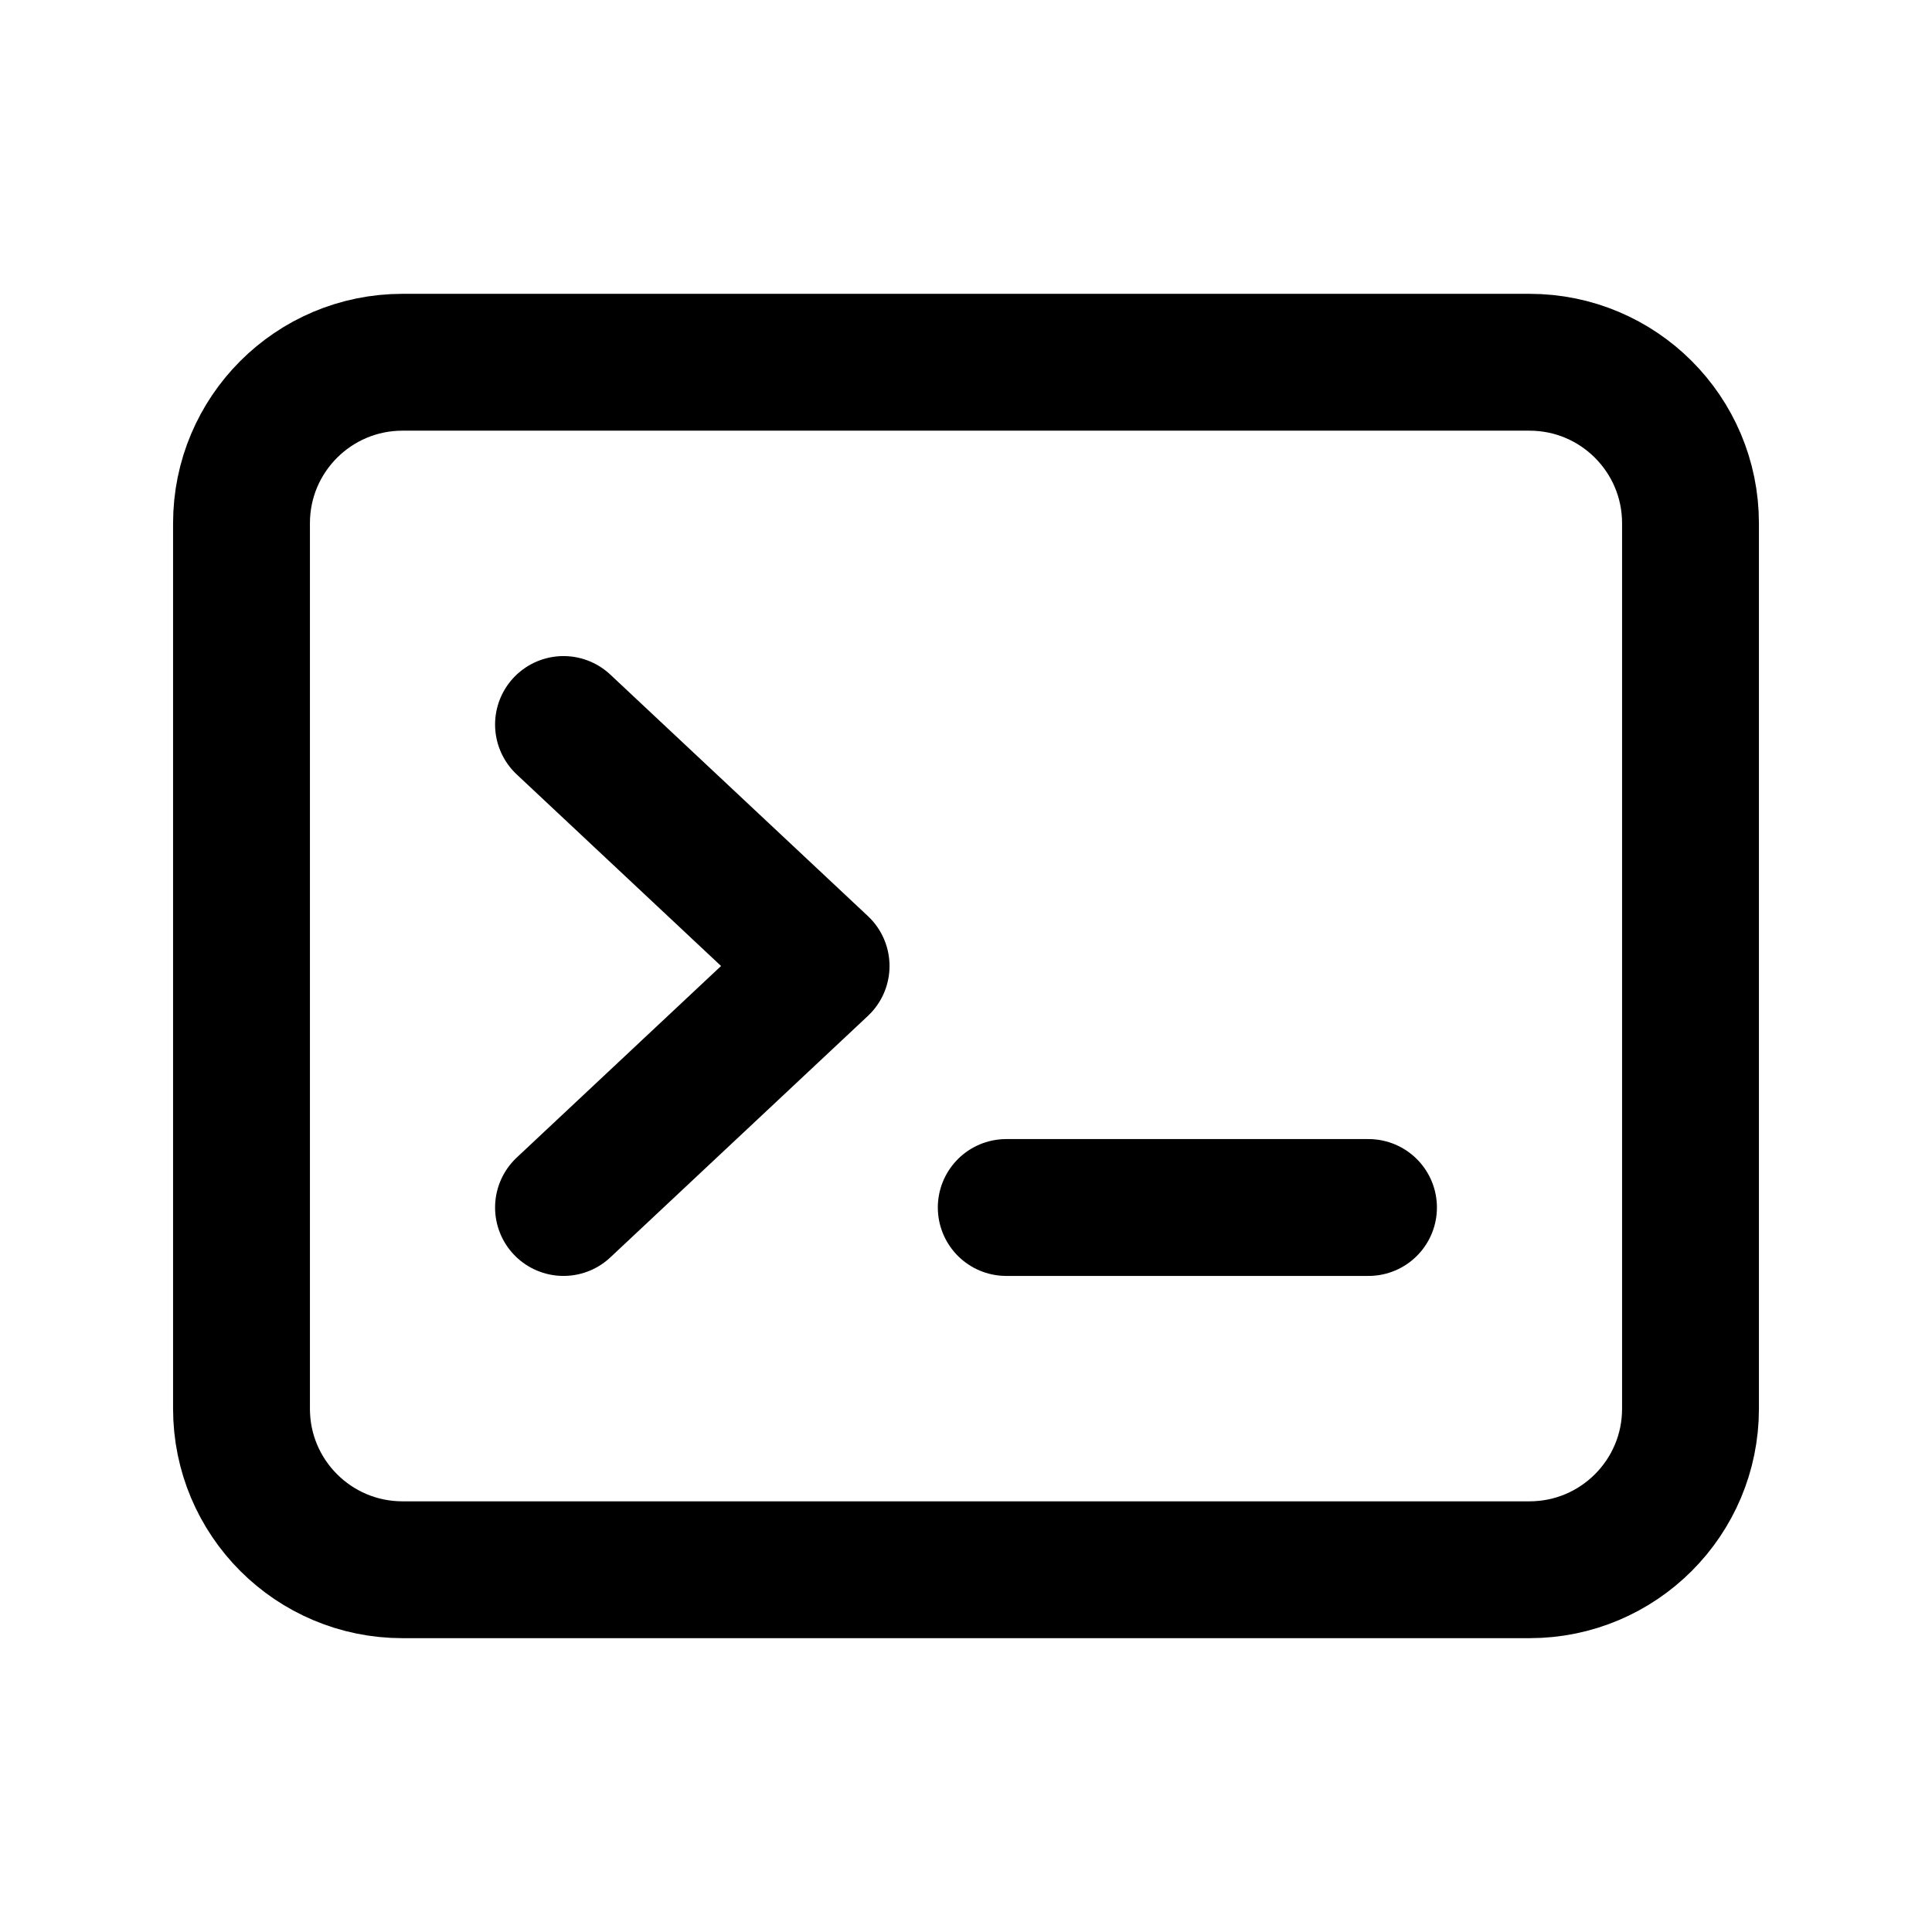
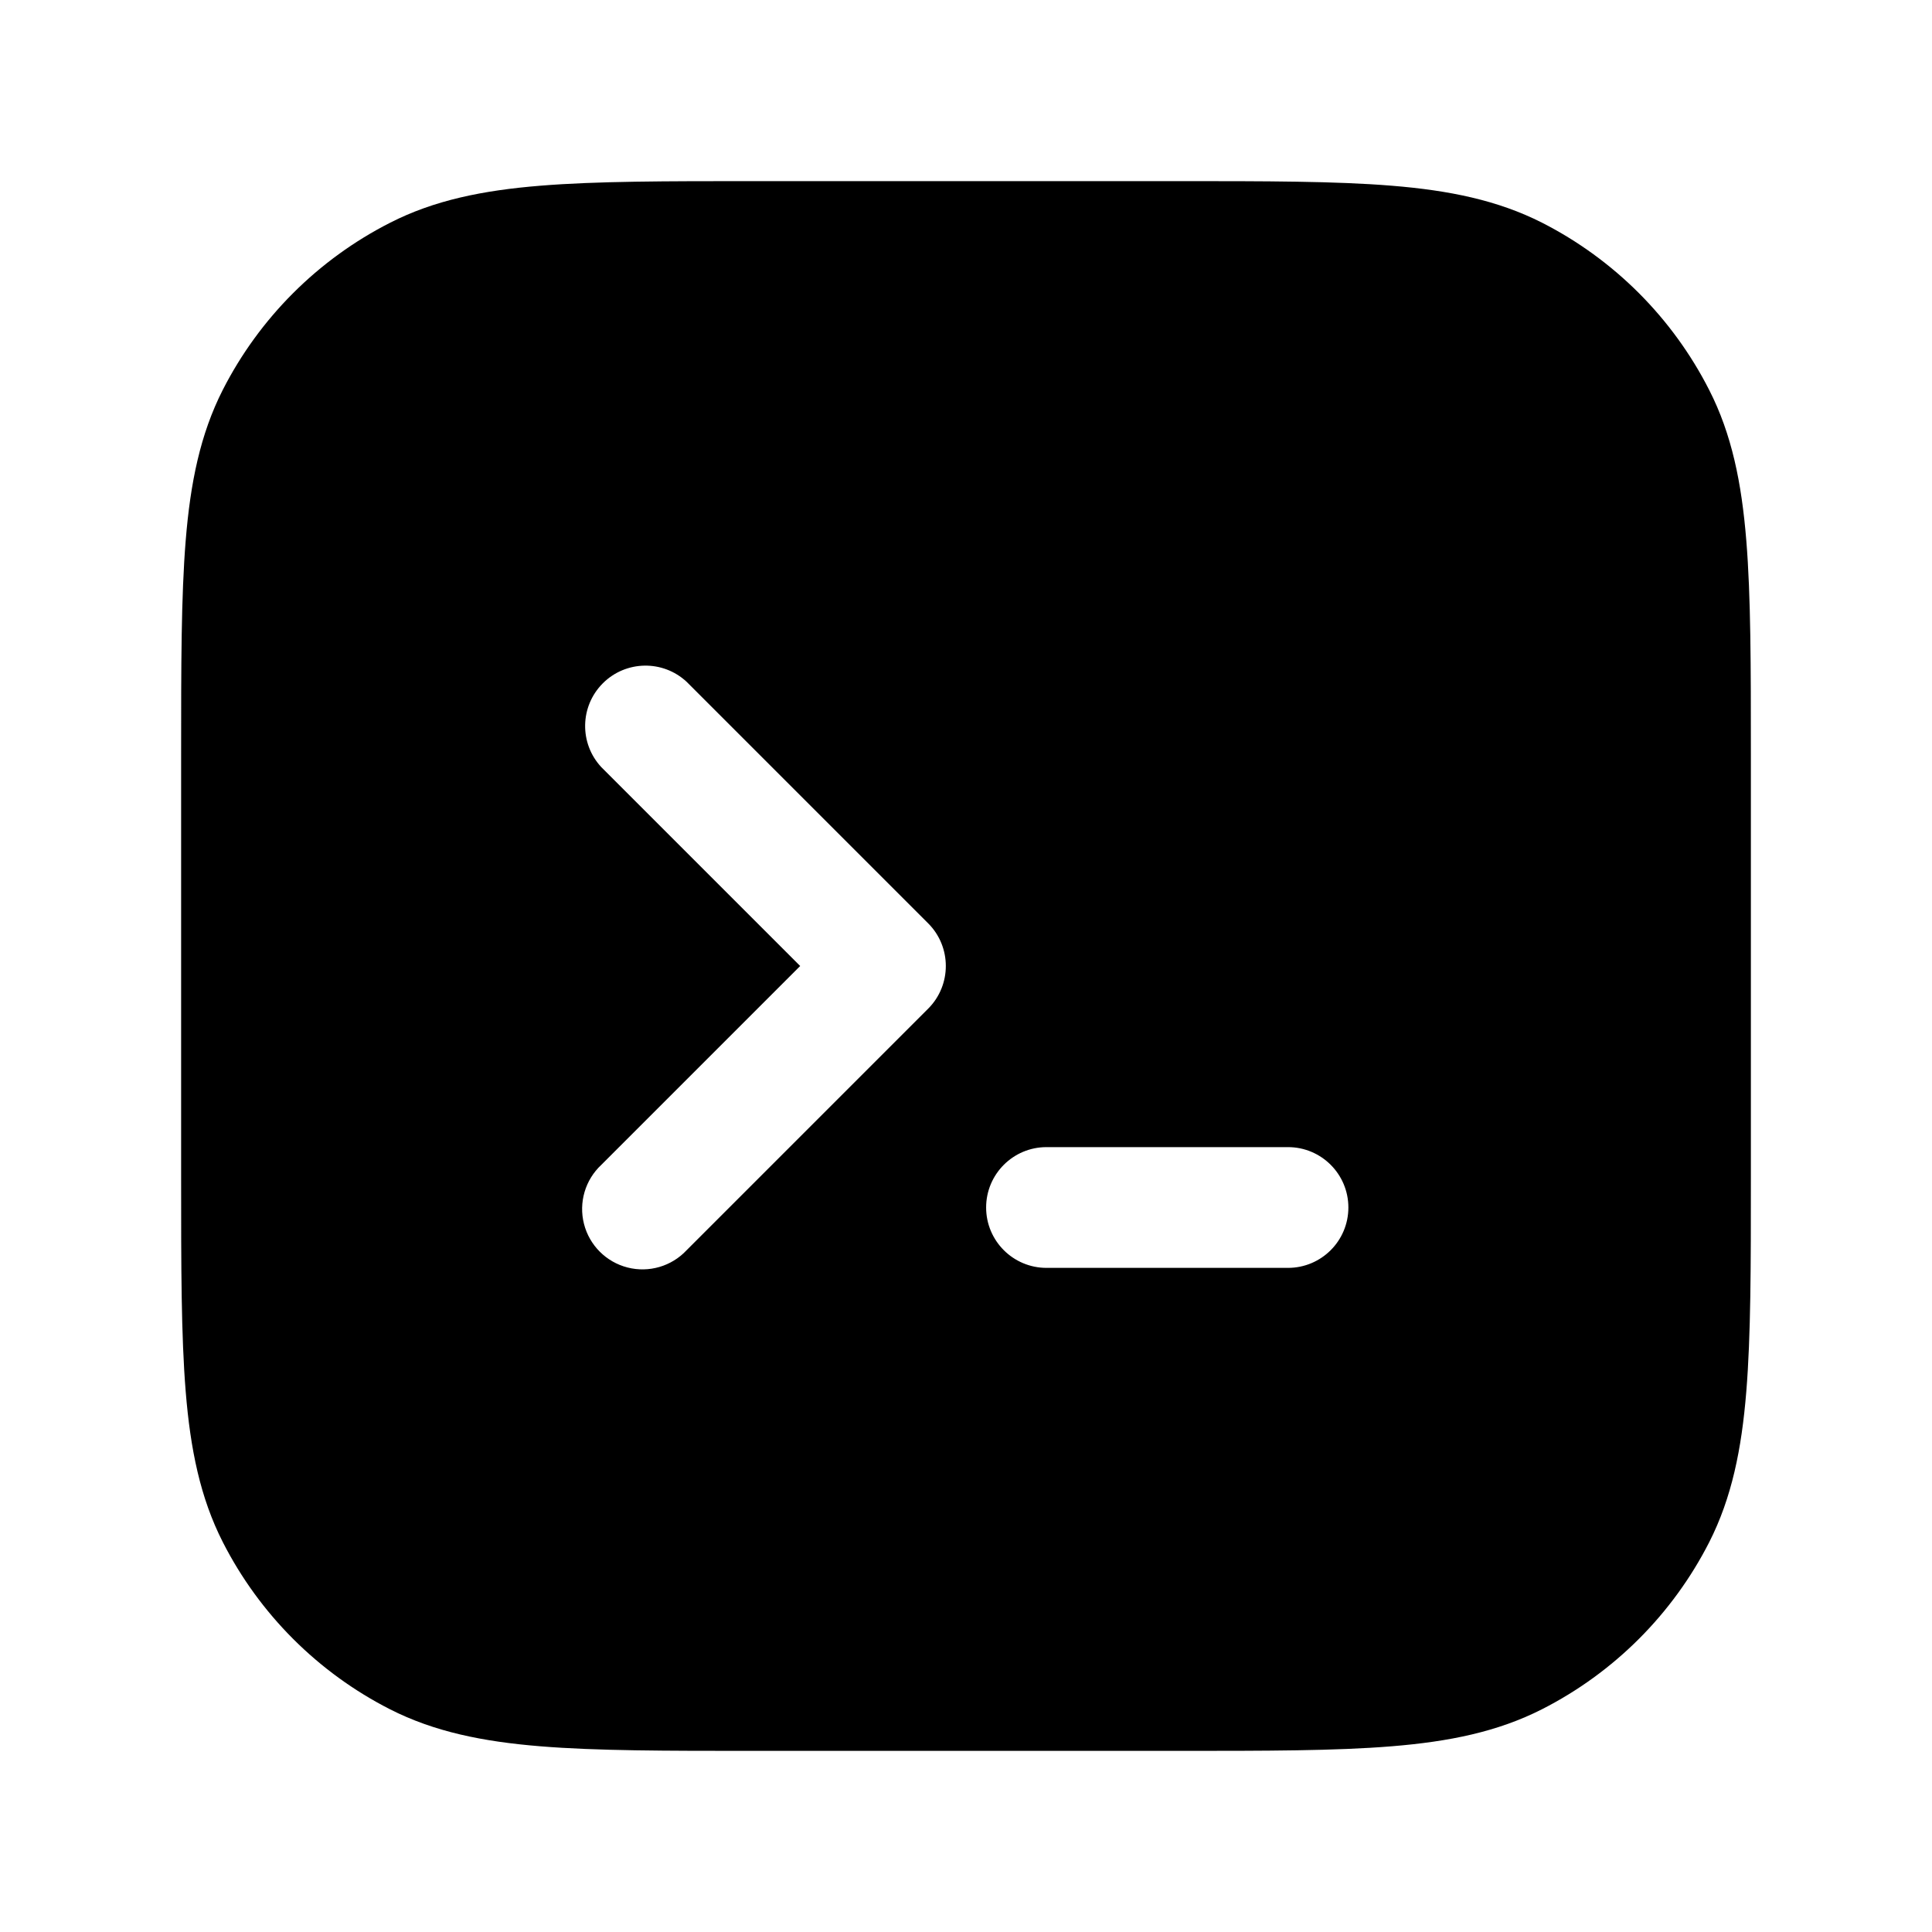
- <svg xmlns="http://www.w3.org/2000/svg" width="24" height="24" viewBox="0 0 24 24">
-   <g fill="none" stroke="currentColor" stroke-width="1.7" stroke-linecap="round" stroke-linejoin="round">
-     <rect x="3" y="4.5" width="18" height="15" rx="2" />
-     <path d="m7 9 3.2 3L7 15M12.5 15h4.5" />
-   </g>
+ <svg xmlns="http://www.w3.org/2000/svg" width="1em" height="1em" viewBox="0 0 24 24">
+   <path fill="currentColor" d="M9.367 2.25h5.266c1.092 0 1.958 0 2.655.057c.714.058 1.317.18 1.869.46a4.75 4.75 0 0 1 2.075 2.077c.281.55.403 1.154.461 1.868c.057.697.057 1.563.057 2.655v5.266c0 1.092 0 1.958-.057 2.655c-.058.714-.18 1.317-.46 1.869a4.75 4.75 0 0 1-2.076 2.075c-.552.281-1.155.403-1.869.461c-.697.057-1.563.057-2.655.057H9.367c-1.092 0-1.958 0-2.655-.057c-.714-.058-1.317-.18-1.868-.46a4.75 4.75 0 0 1-2.076-2.076c-.281-.552-.403-1.155-.461-1.869c-.057-.697-.057-1.563-.057-2.655V9.367c0-1.092 0-1.958.057-2.655c.058-.714.18-1.317.46-1.868a4.75 4.75 0 0 1 2.077-2.076c.55-.281 1.154-.403 1.868-.461c.697-.057 1.563-.057 2.655-.057M8.53 8.47a.75.75 0 0 0-1.06 1.06L9.94 12l-2.47 2.47a.75.75 0 1 0 1.06 1.06l3-3a.75.75 0 0 0 0-1.06zM13 14.25a.75.75 0 0 0 0 1.5h3a.75.75 0 0 0 0-1.5z" />
</svg>
